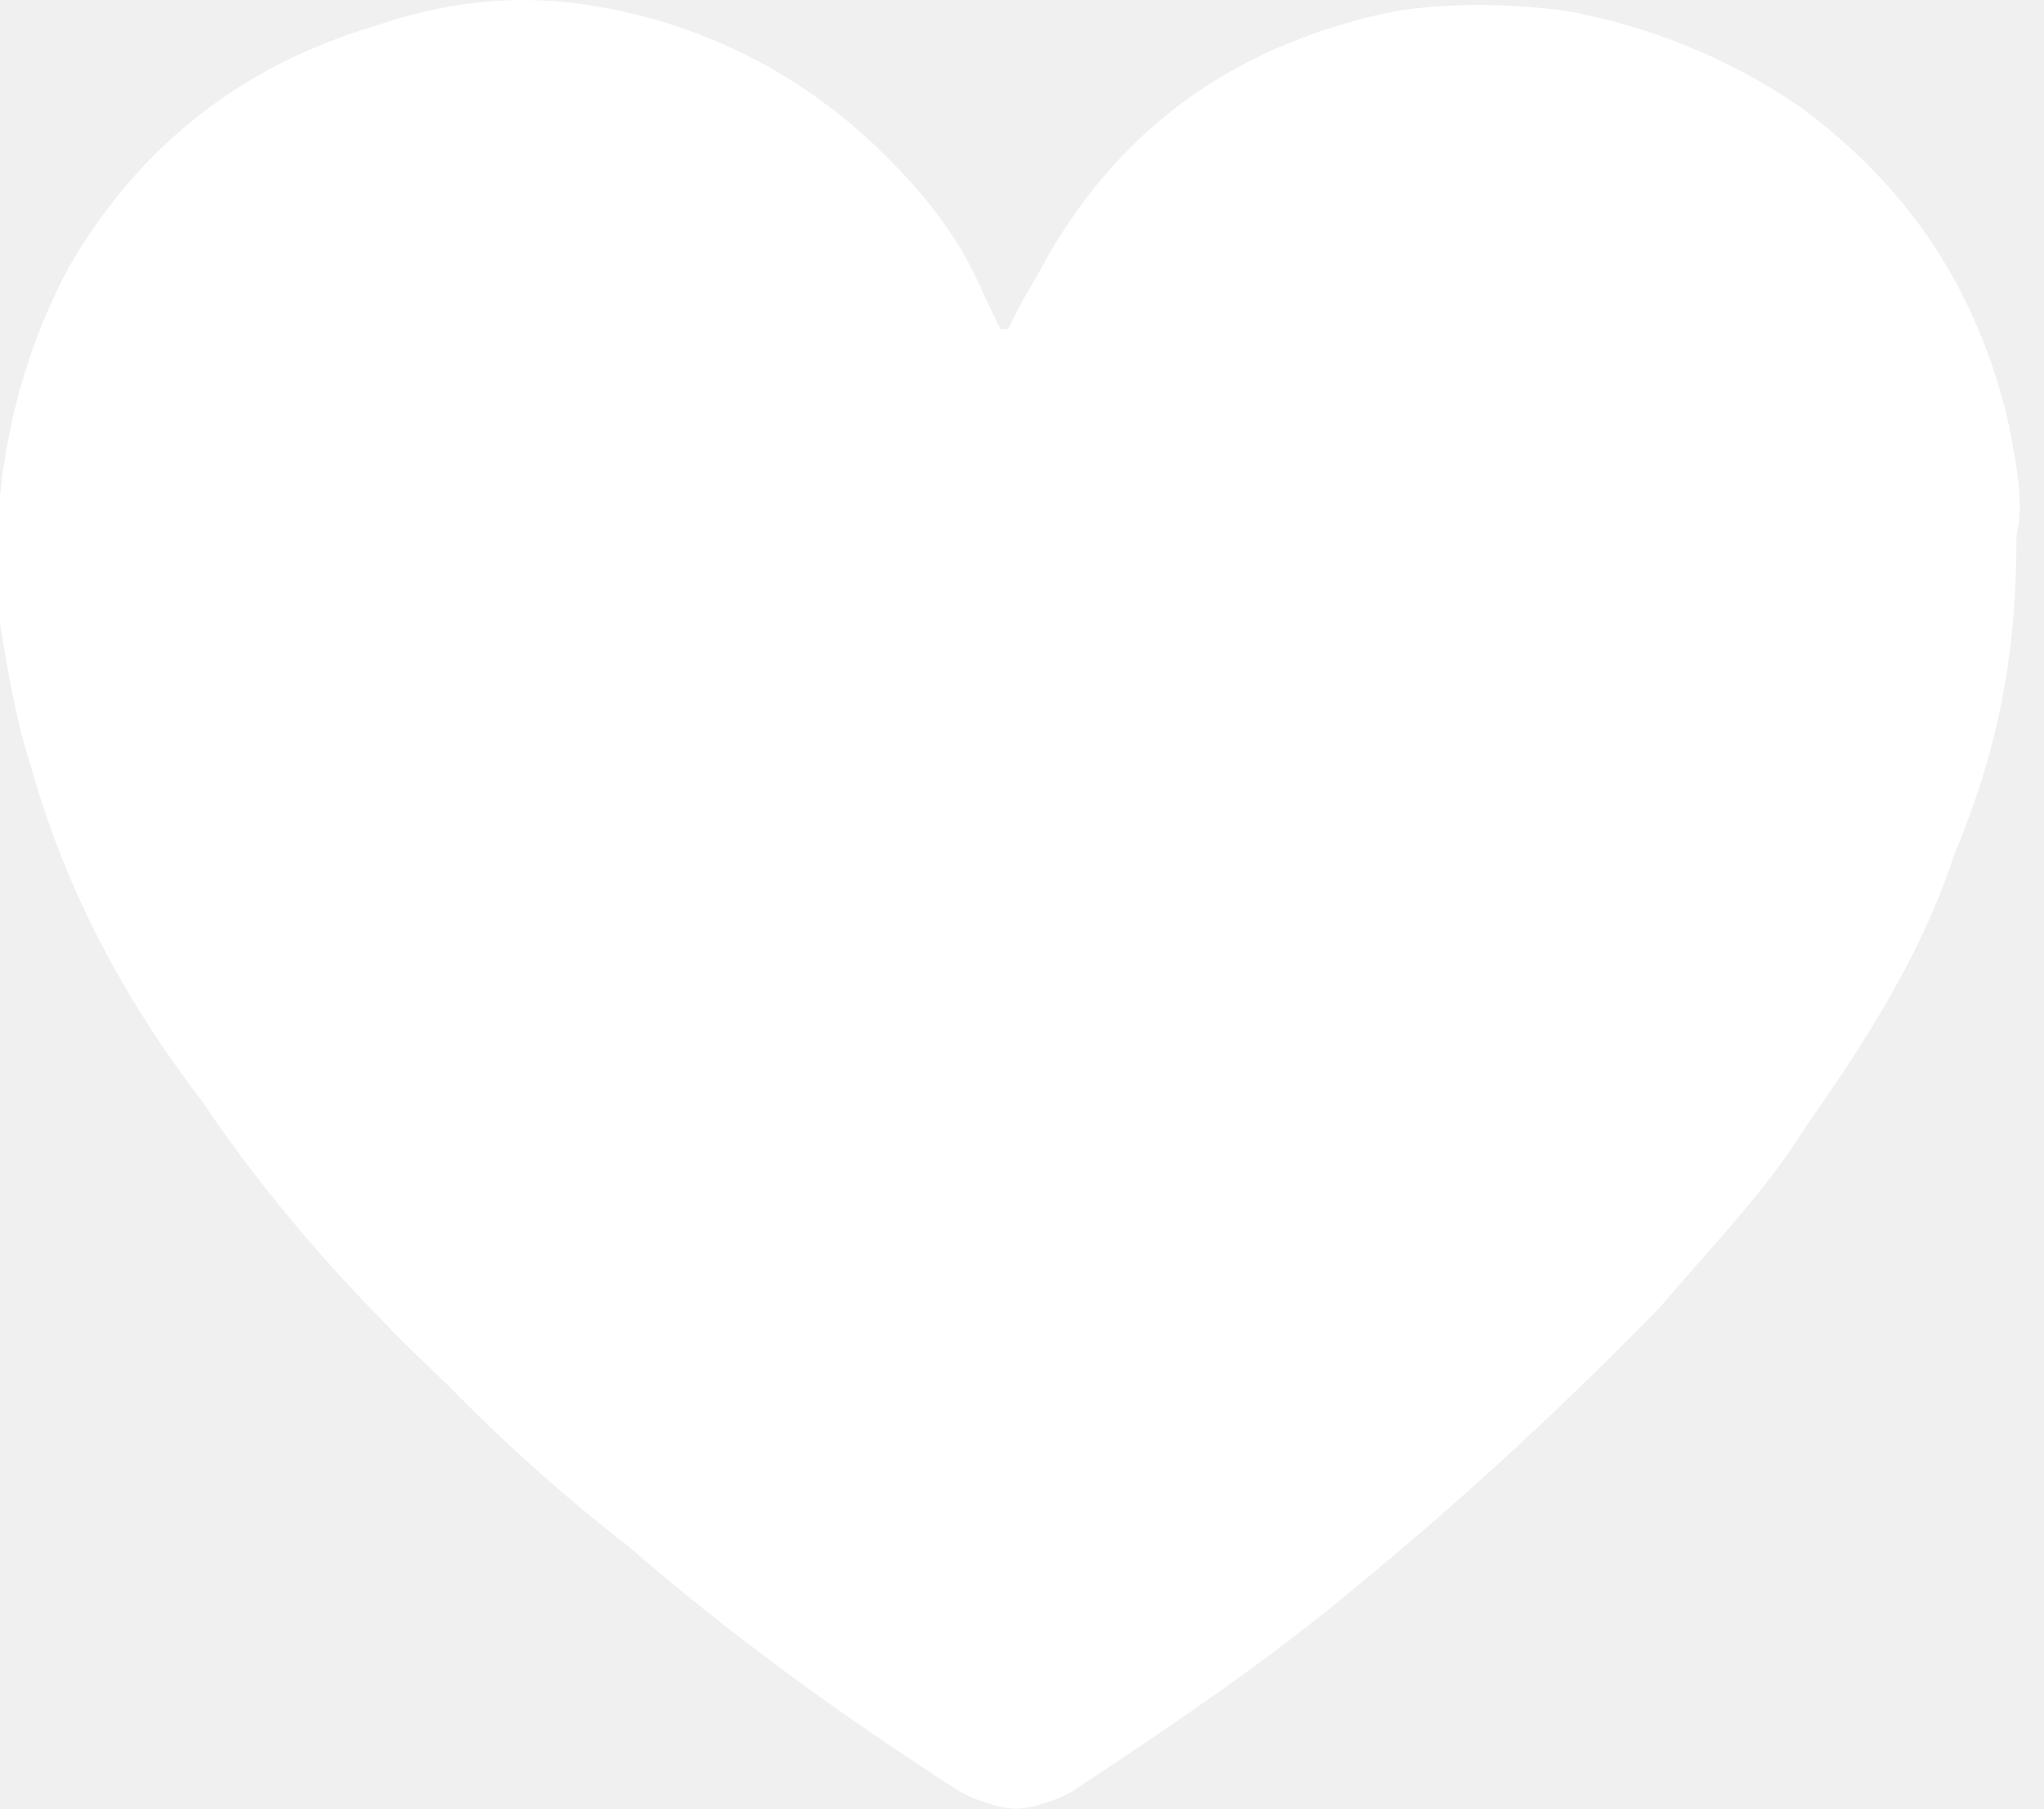
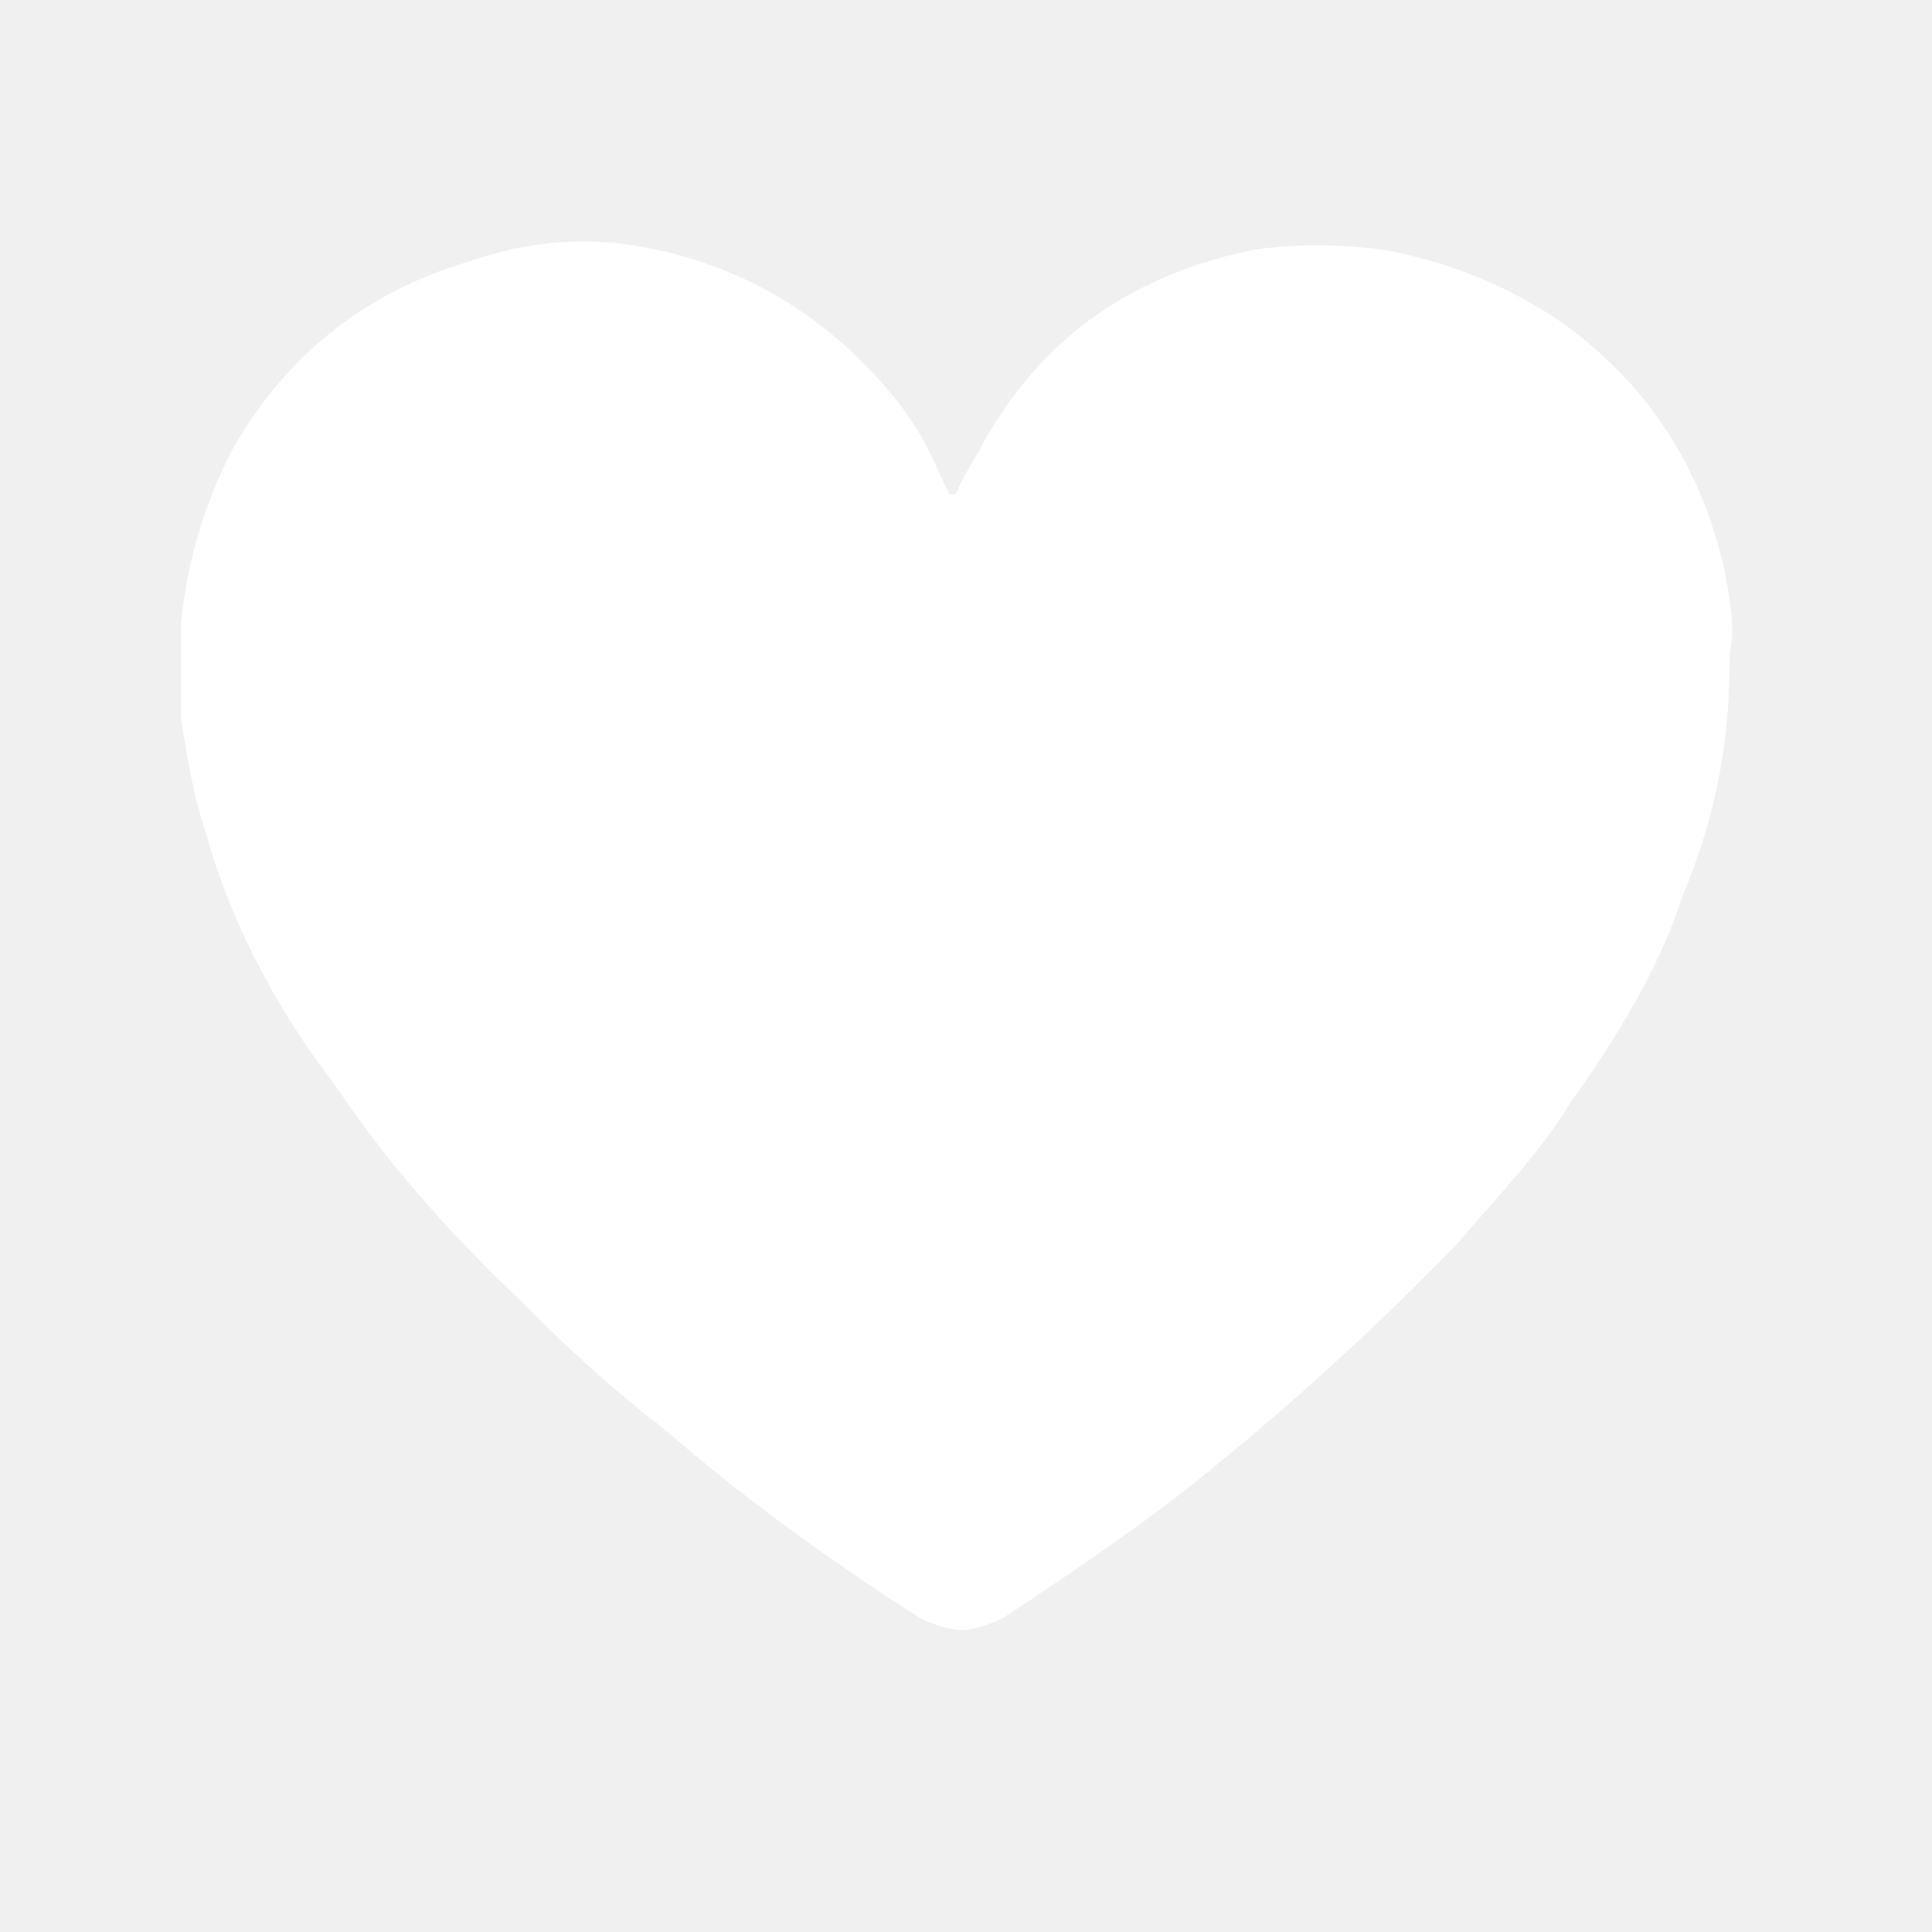
- <svg xmlns="http://www.w3.org/2000/svg" width="26" height="23" viewBox="0 0 26 23" fill="none">
-   <path d="M25.552 5.399C25.157 3.679 24.269 2.364 22.888 1.353C22 0.746 21.014 0.341 19.928 0.139C19.139 0.038 18.448 0.038 17.758 0.139C15.785 0.544 14.305 1.555 13.318 3.275C13.22 3.477 13.022 3.781 12.924 3.983L12.825 4.185H12.726L12.529 3.781C12.233 3.073 11.839 2.567 11.345 2.061C10.26 0.948 8.879 0.24 7.3 0.038C6.413 -0.063 5.623 0.038 4.735 0.341C3.058 0.847 1.776 1.859 0.888 3.376C0.395 4.286 0.099 5.298 0 6.31C0 6.815 0 7.422 0 7.928C0.099 8.535 0.197 9.142 0.395 9.749C0.789 11.165 1.48 12.581 2.565 13.997C3.453 15.312 4.439 16.425 5.722 17.639C6.413 18.347 7.202 19.055 7.991 19.662C9.274 20.775 10.655 21.786 12.233 22.798C12.431 22.899 12.726 23 12.924 23C13.121 23 13.417 22.899 13.614 22.798C14.995 21.887 16.179 21.078 17.265 20.168C18.744 18.954 20.027 17.74 21.112 16.627C21.803 15.818 22.493 15.11 22.987 14.301C23.776 13.188 24.466 12.075 24.861 10.861C25.453 9.445 25.65 8.231 25.65 6.815C25.749 6.411 25.65 5.905 25.552 5.399Z" fill="white" />
+ <svg xmlns="http://www.w3.org/2000/svg" width="32" height="32" viewBox="0 0 32 32" fill="none">
+   <path d="M28.552 9.399C28.157 7.679 27.269 6.364 25.888 5.353C25 4.746 24.014 4.341 22.928 4.139C22.139 4.038 21.448 4.038 20.758 4.139C18.785 4.544 17.305 5.555 16.318 7.275C16.22 7.477 16.022 7.781 15.924 7.983L15.825 8.185H15.726L15.529 7.781C15.233 7.073 14.839 6.567 14.345 6.061C13.26 4.948 11.879 4.24 10.3 4.038C9.413 3.937 8.623 4.038 7.735 4.341C6.058 4.847 4.776 5.859 3.888 7.376C3.395 8.286 3.099 9.298 3 10.309C3 10.815 3 11.422 3 11.928C3.099 12.535 3.197 13.142 3.395 13.749C3.789 15.165 4.48 16.581 5.565 17.997C6.453 19.312 7.439 20.425 8.722 21.639C9.413 22.347 10.202 23.055 10.991 23.662C12.274 24.775 13.655 25.786 15.233 26.798C15.431 26.899 15.726 27 15.924 27C16.121 27 16.417 26.899 16.614 26.798C17.995 25.887 19.179 25.078 20.265 24.168C21.744 22.954 23.027 21.74 24.112 20.627C24.803 19.818 25.493 19.11 25.987 18.301C26.776 17.188 27.466 16.075 27.861 14.861C28.453 13.445 28.65 12.231 28.65 10.815C28.749 10.411 28.65 9.905 28.552 9.399Z" fill="white" />
</svg>
